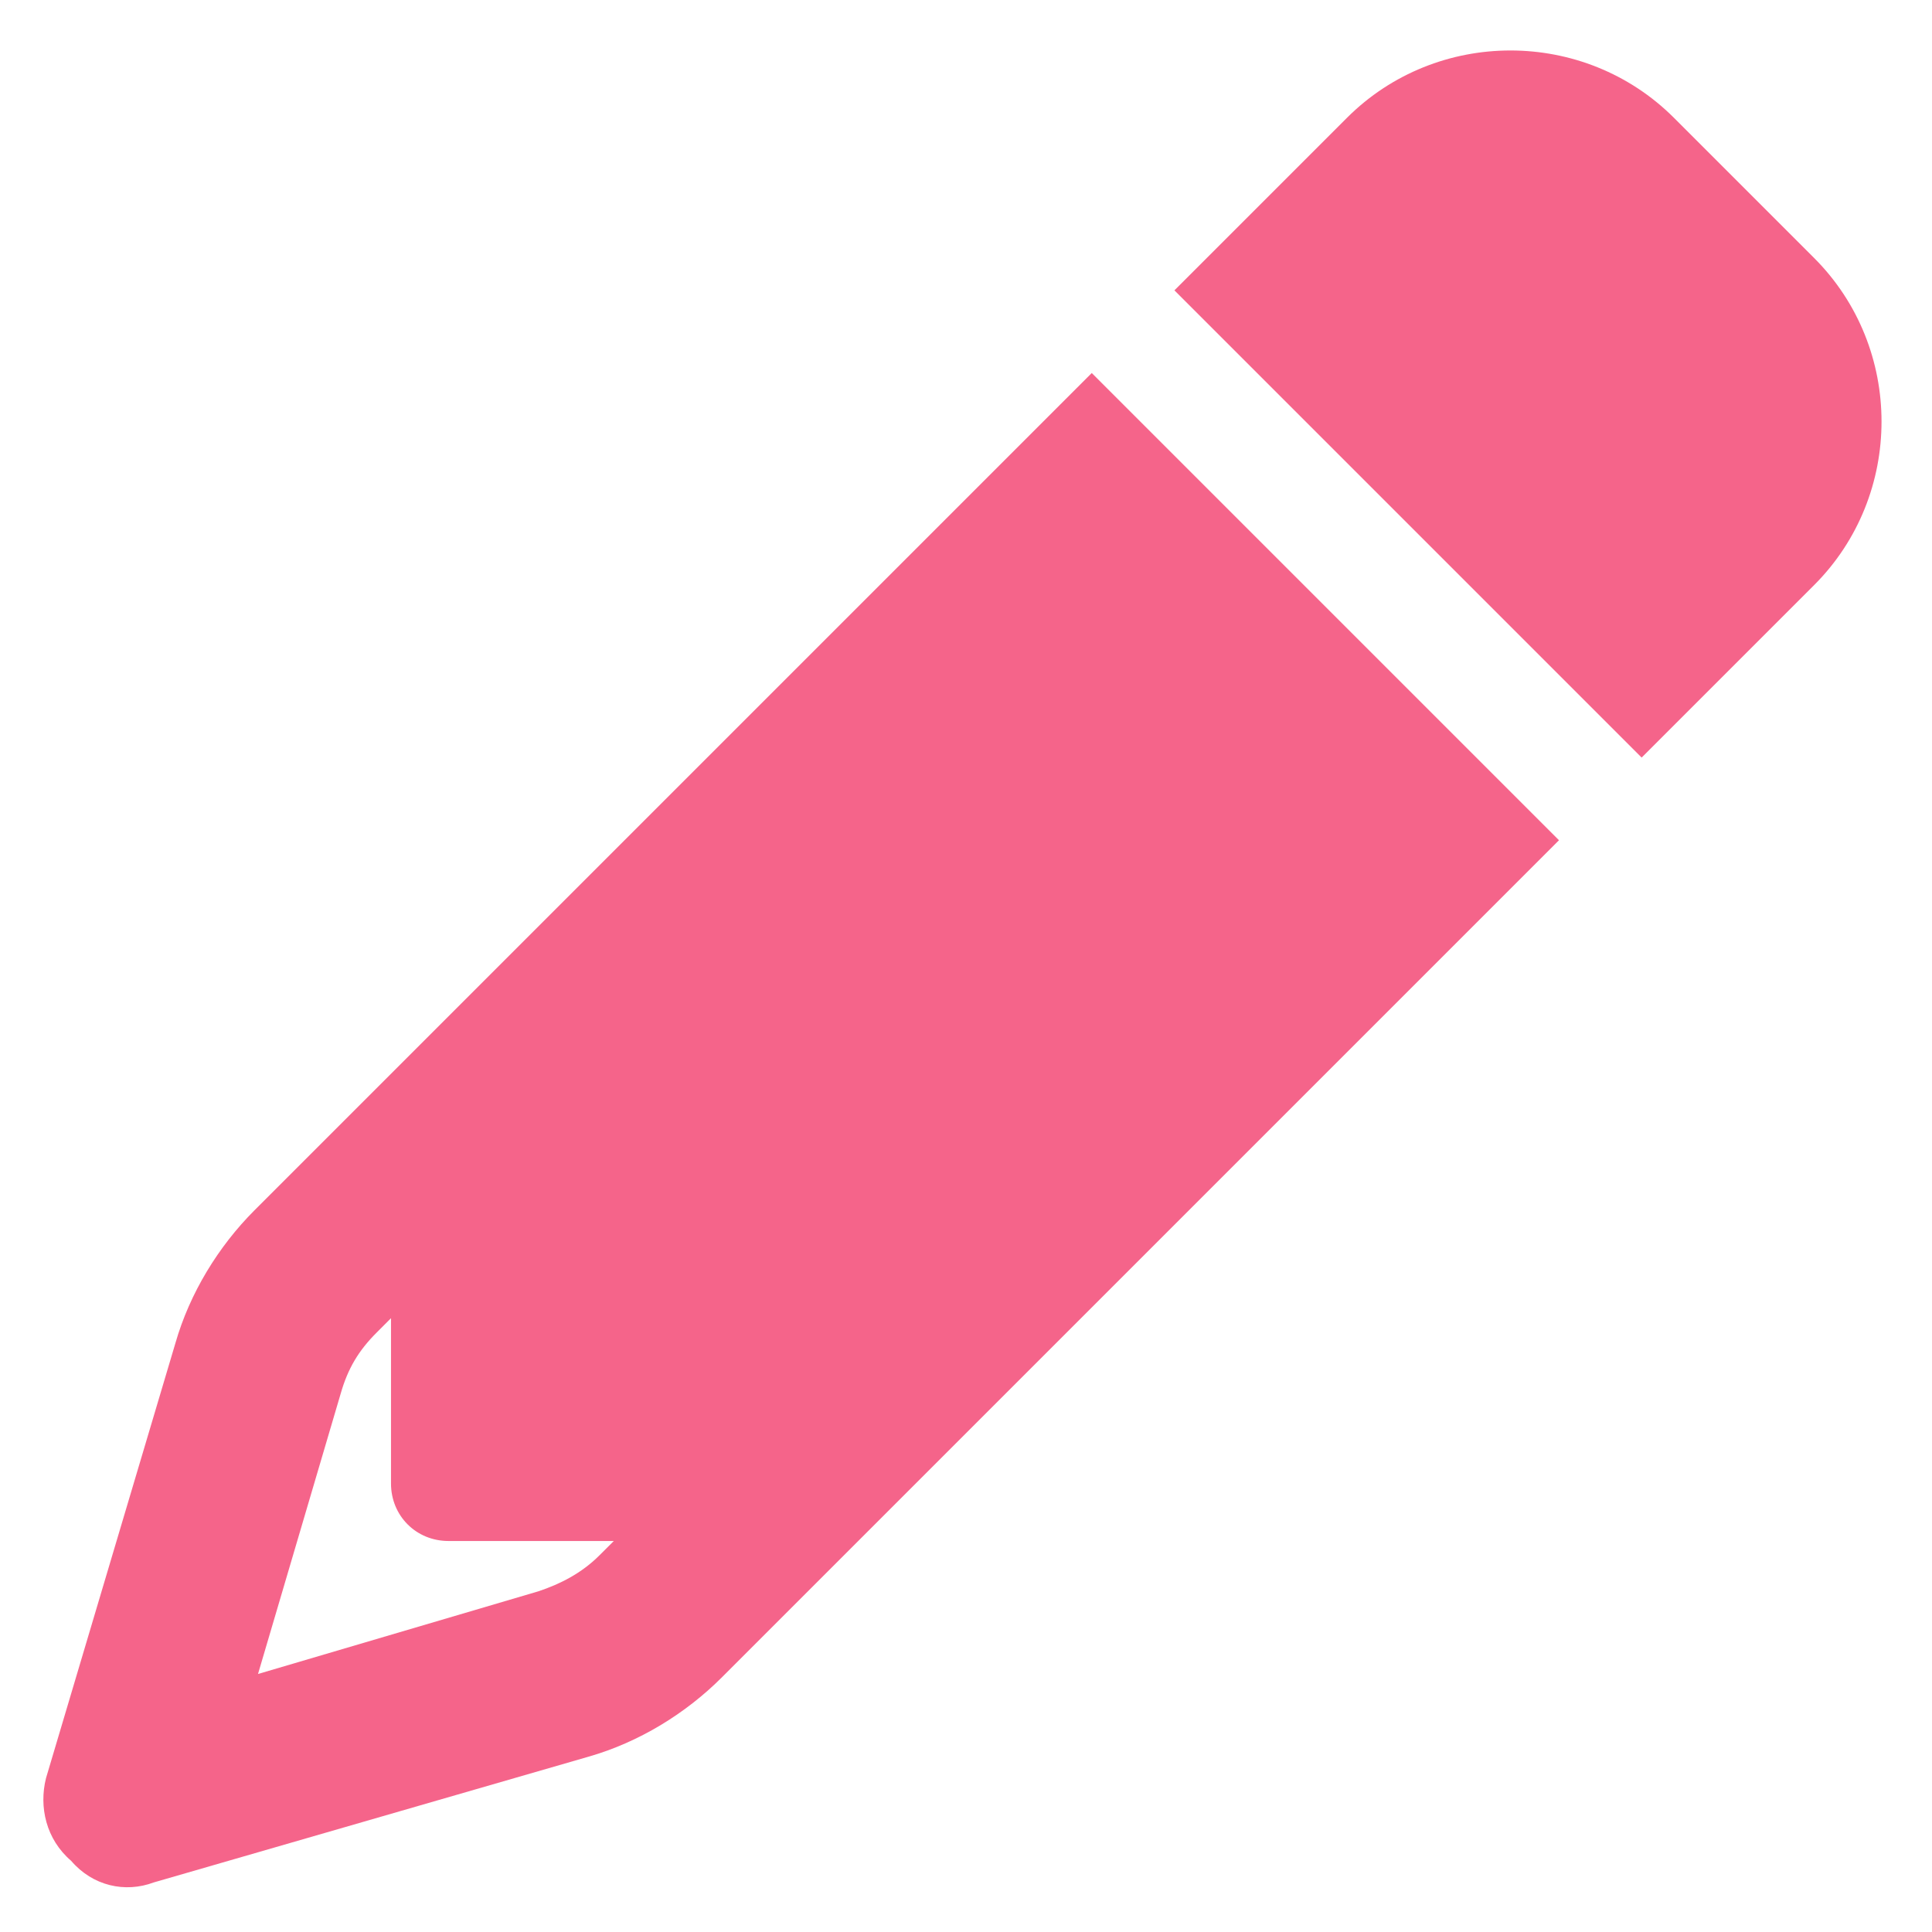
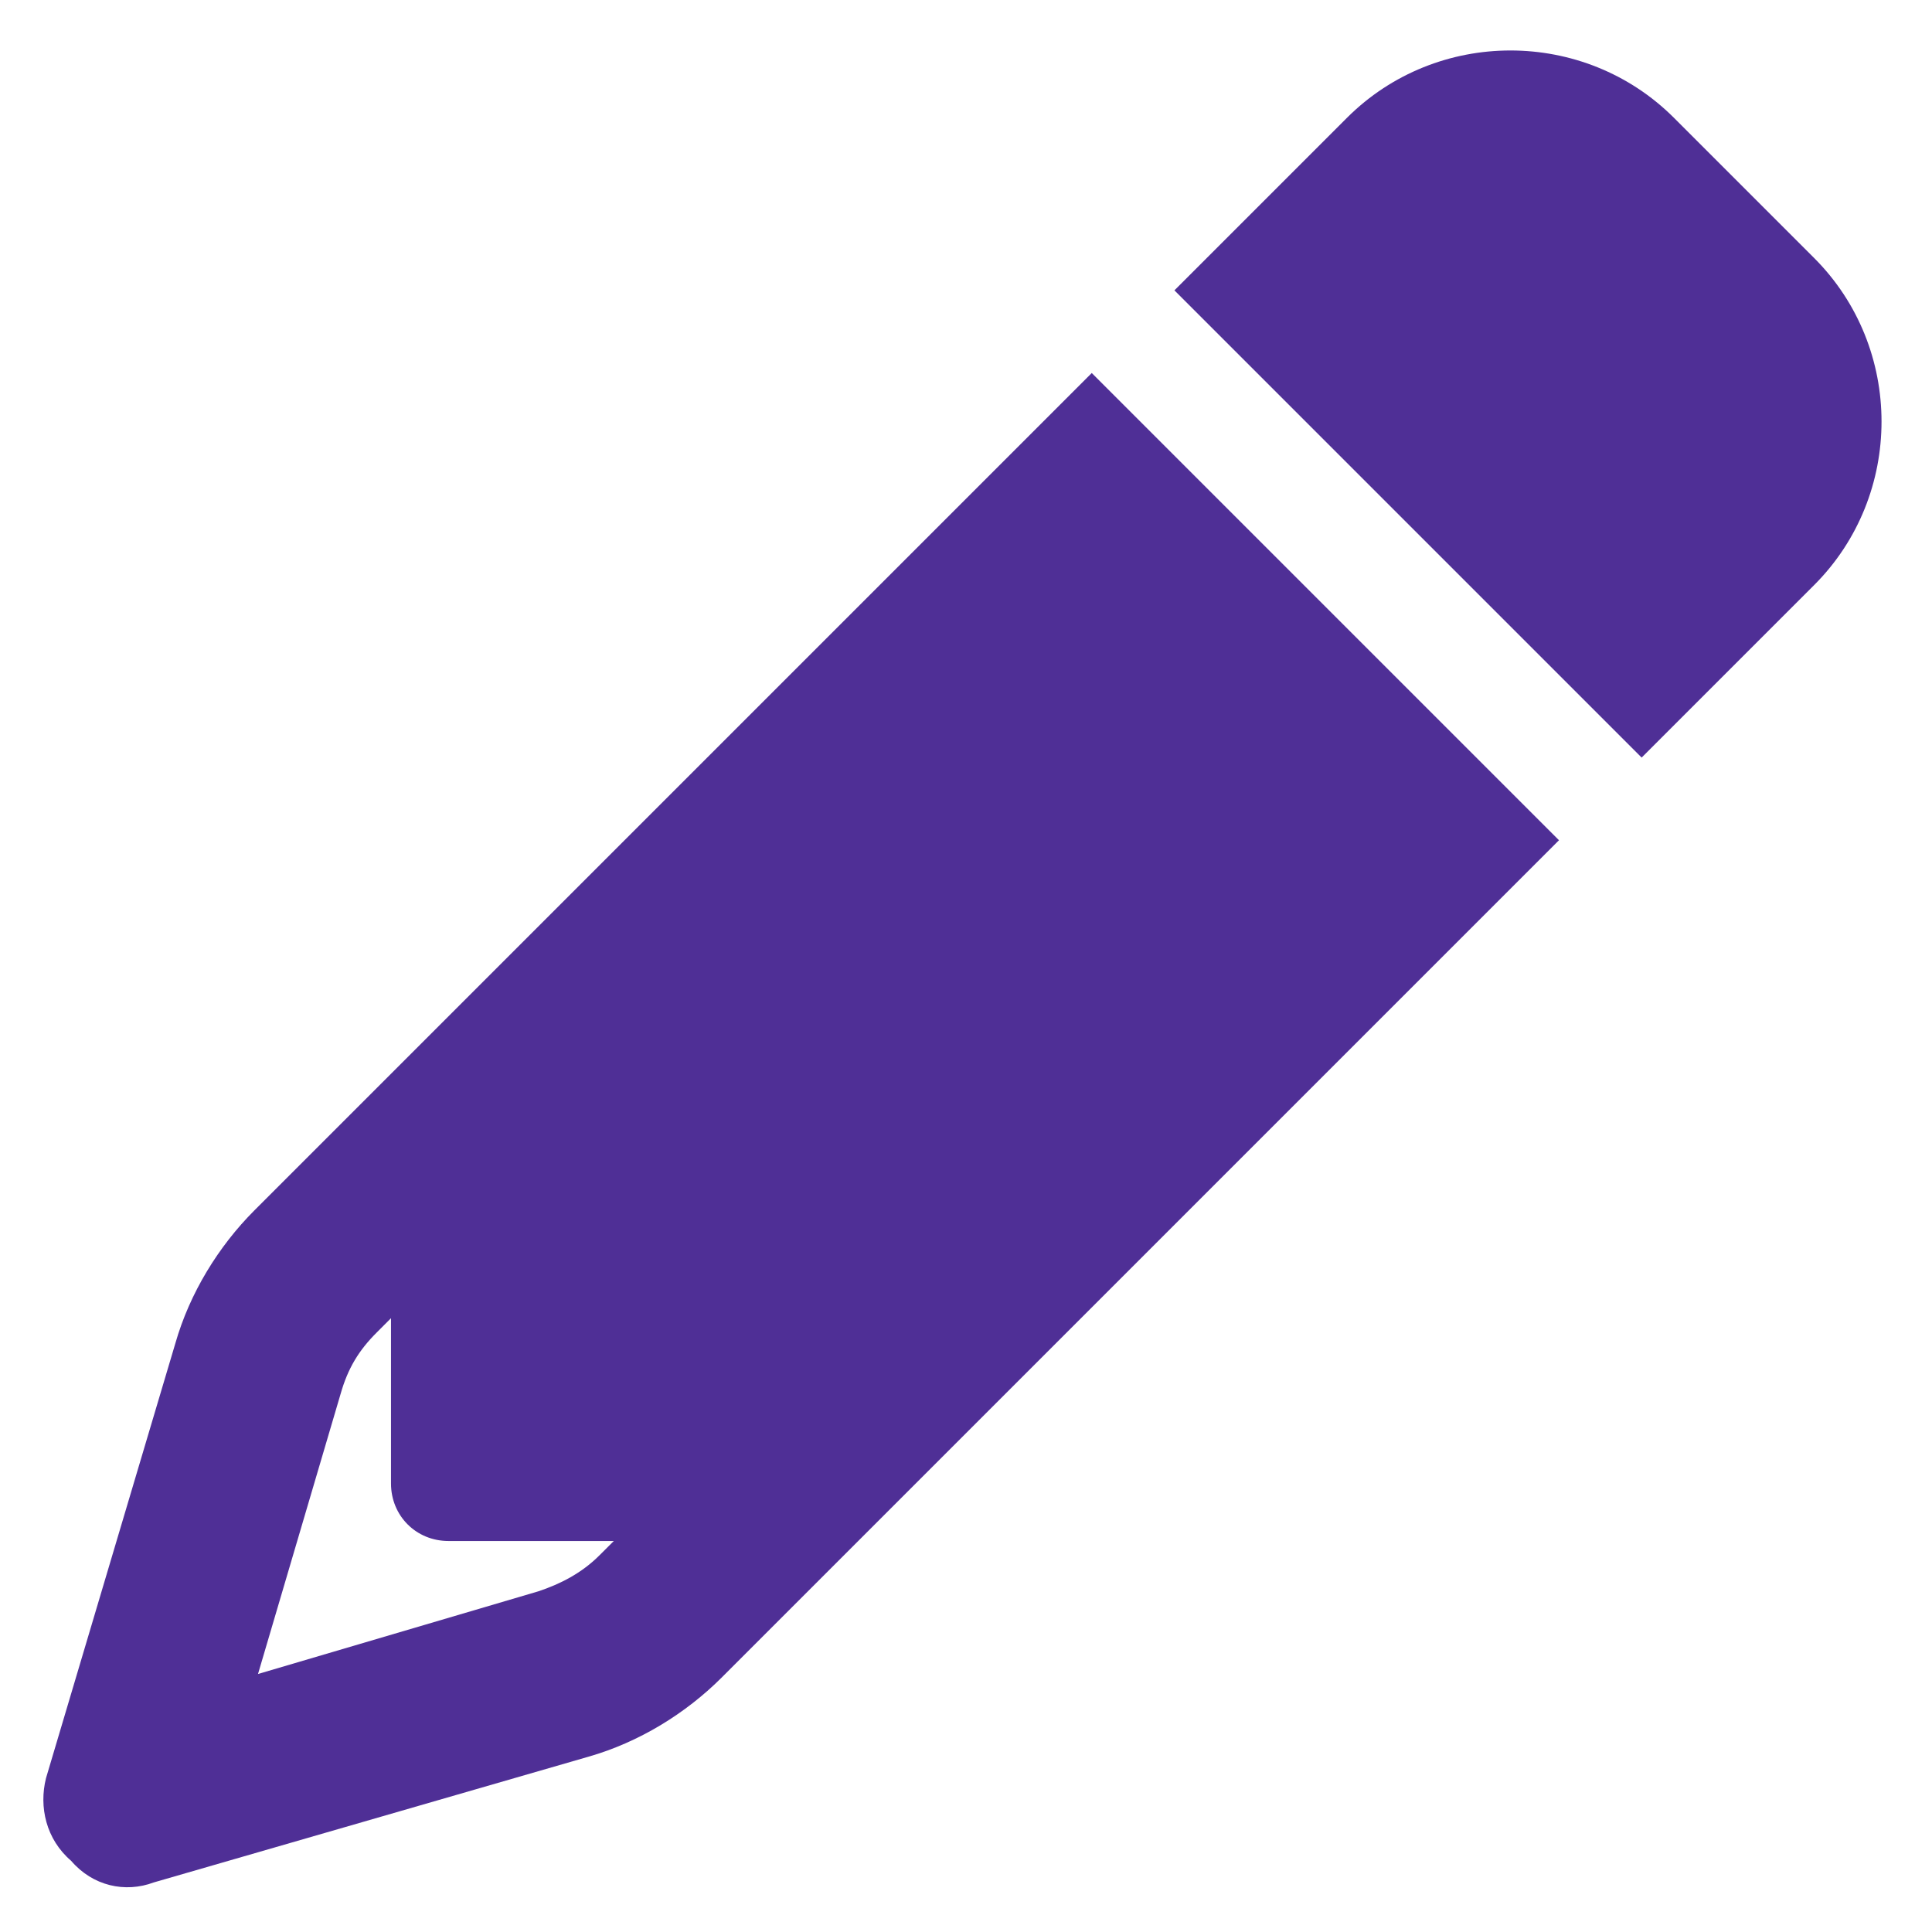
<svg xmlns="http://www.w3.org/2000/svg" width="42" height="42" viewBox="0 0 42 42" fill="none">
-   <path d="M33.891 18.266L15.688 36.469L13.031 33.812L13.344 33.5H9.75C9.047 33.5 8.5 32.953 8.5 32.25V28.656L8.188 28.969C7.797 29.359 7.562 29.75 7.406 30.297L5.609 36.391L11.703 34.594C12.172 34.438 12.641 34.203 13.031 33.812L15.688 36.469C14.906 37.25 13.891 37.875 12.797 38.188L3.344 40.922C2.719 41.156 2.016 41 1.547 40.453C1 39.984 0.844 39.281 1 38.656L3.812 29.203C4.125 28.109 4.75 27.094 5.531 26.312L23.734 8.109L33.891 18.266ZM39.438 5.609C41.391 7.562 41.391 10.766 39.438 12.719L35.688 16.469L25.531 6.312L29.281 2.562C31.234 0.609 34.438 0.609 36.391 2.562L39.438 5.609Z" fill="#F5648A" />
+   <path d="M33.891 18.266L15.688 36.469L13.031 33.812L13.344 33.5H9.75C9.047 33.5 8.5 32.953 8.5 32.25V28.656L8.188 28.969C7.797 29.359 7.562 29.75 7.406 30.297L5.609 36.391L11.703 34.594C12.172 34.438 12.641 34.203 13.031 33.812L15.688 36.469C14.906 37.25 13.891 37.875 12.797 38.188L3.344 40.922C2.719 41.156 2.016 41 1.547 40.453C1 39.984 0.844 39.281 1 38.656L3.812 29.203C4.125 28.109 4.75 27.094 5.531 26.312L23.734 8.109L33.891 18.266ZM39.438 5.609C41.391 7.562 41.391 10.766 39.438 12.719L35.688 16.469L25.531 6.312L29.281 2.562C31.234 0.609 34.438 0.609 36.391 2.562L39.438 5.609Z" fill="#4F2F96" />
</svg>
